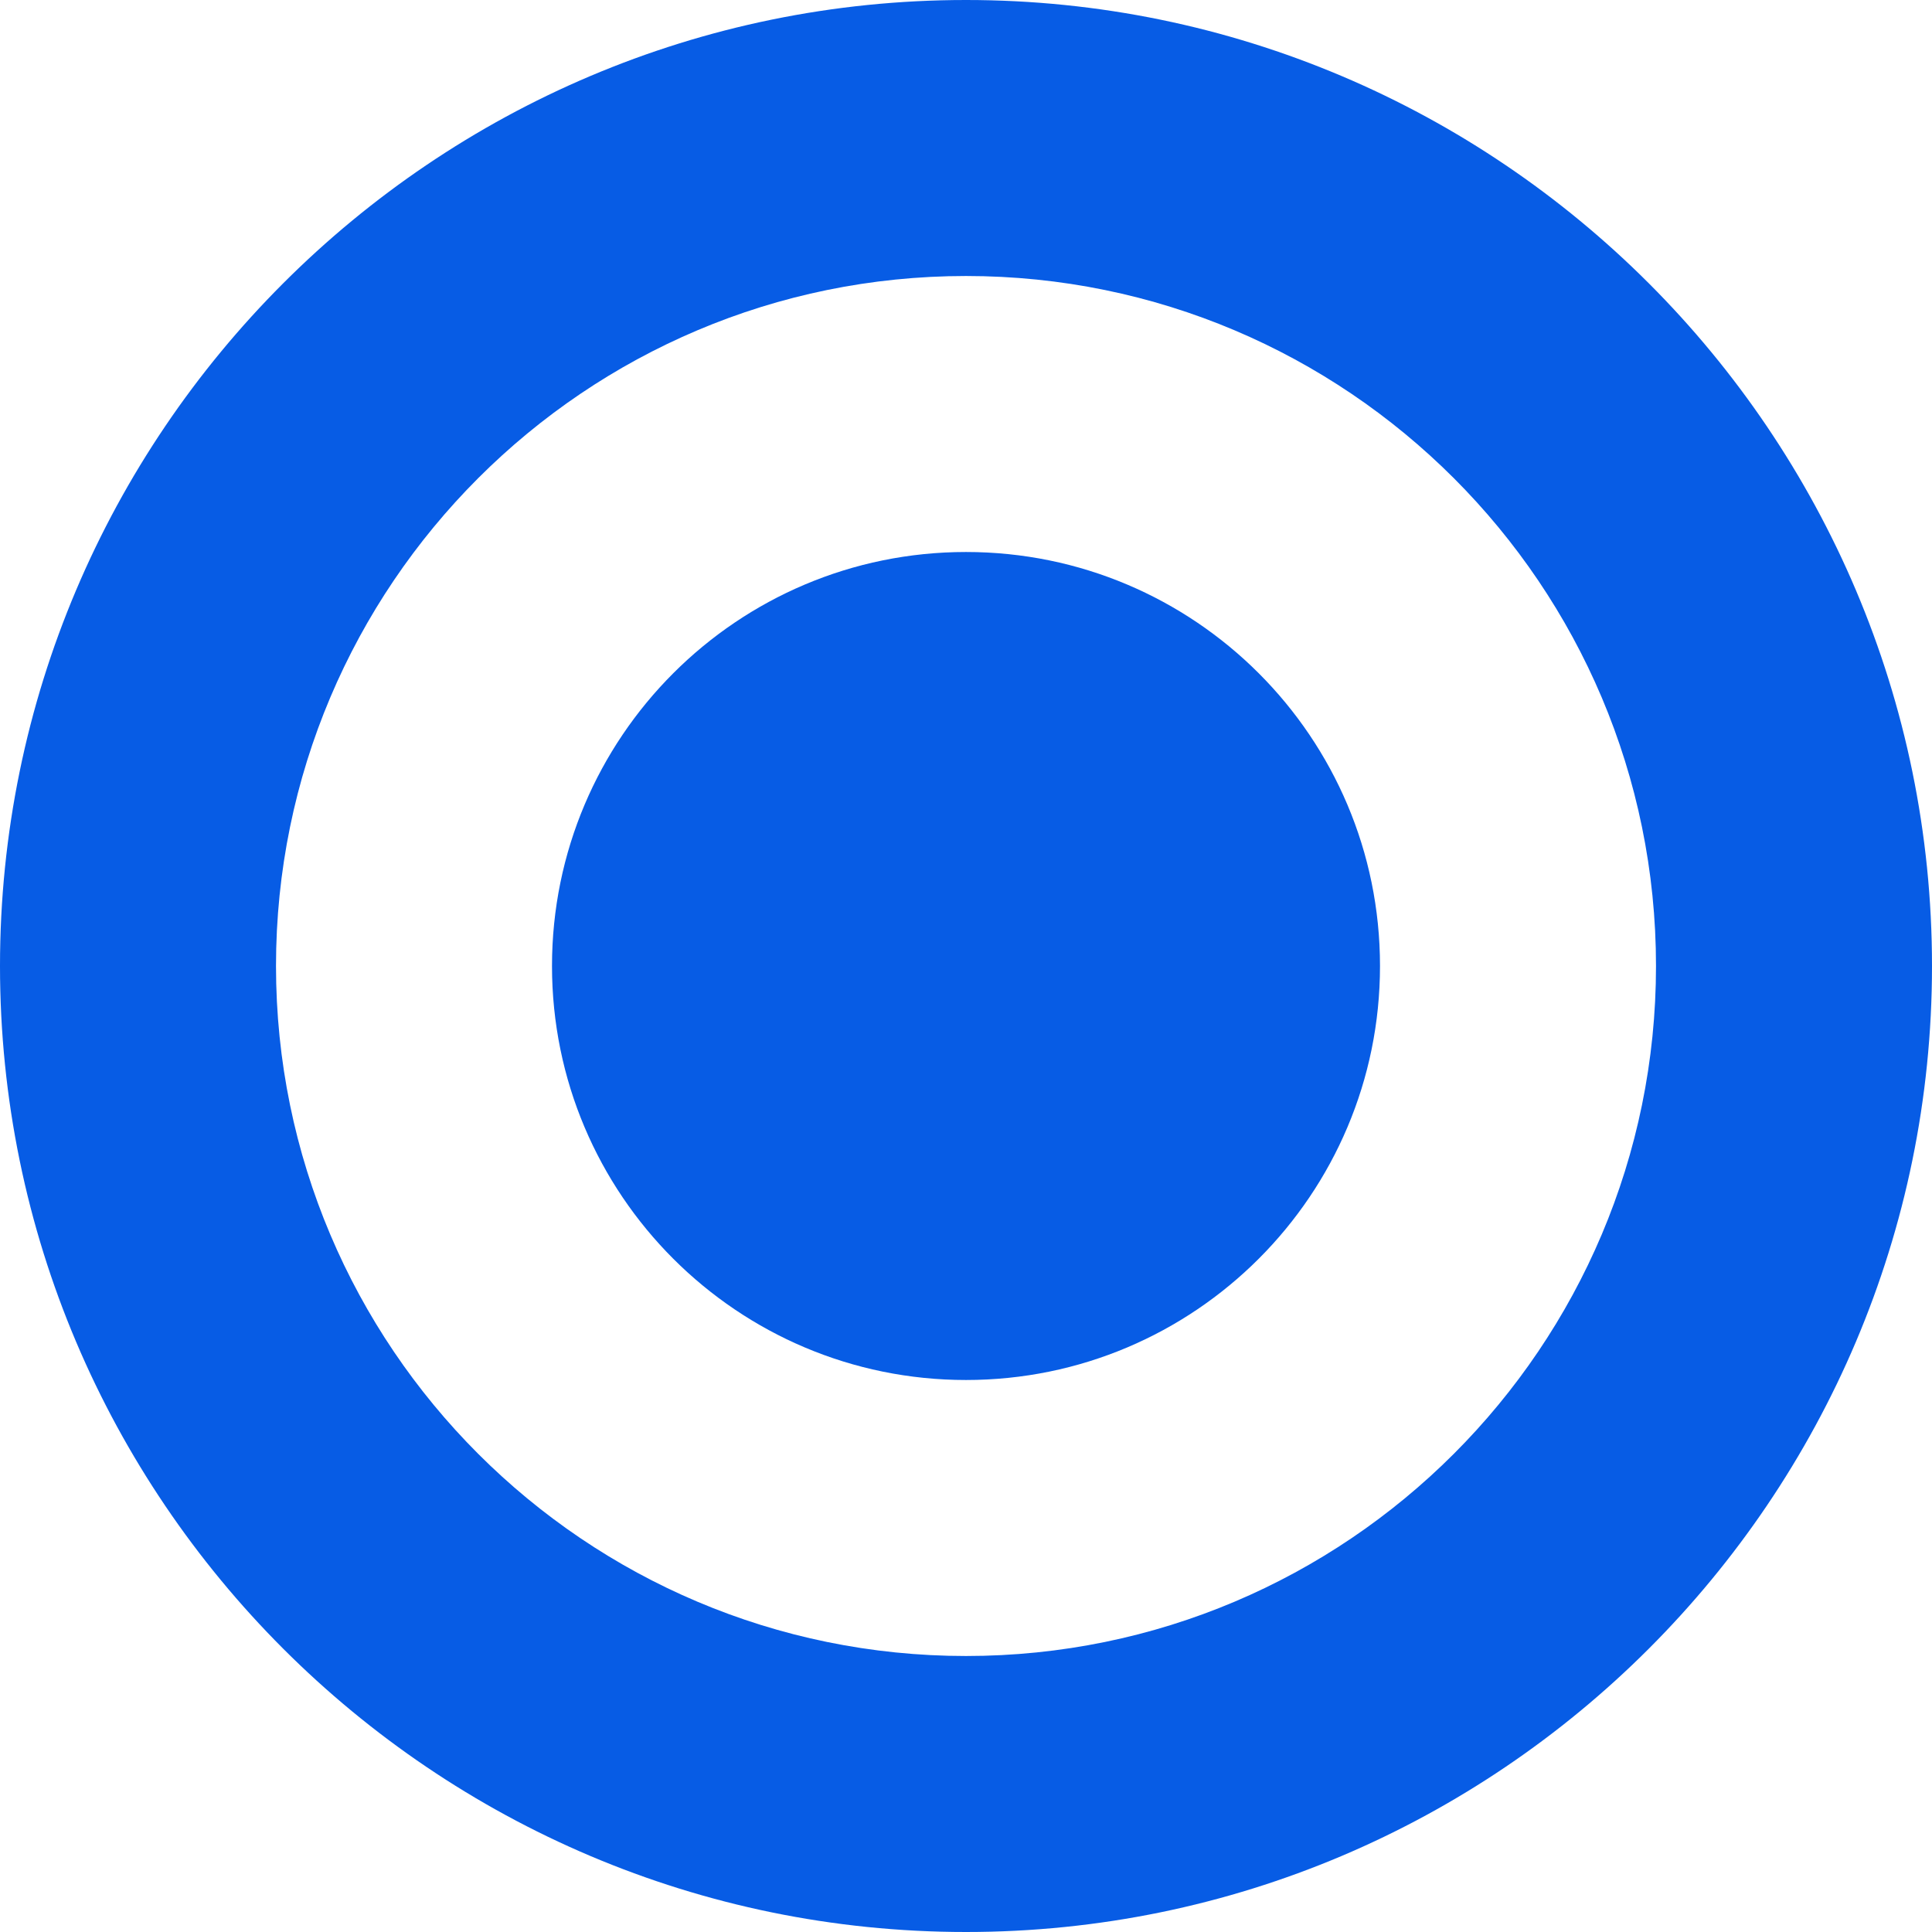
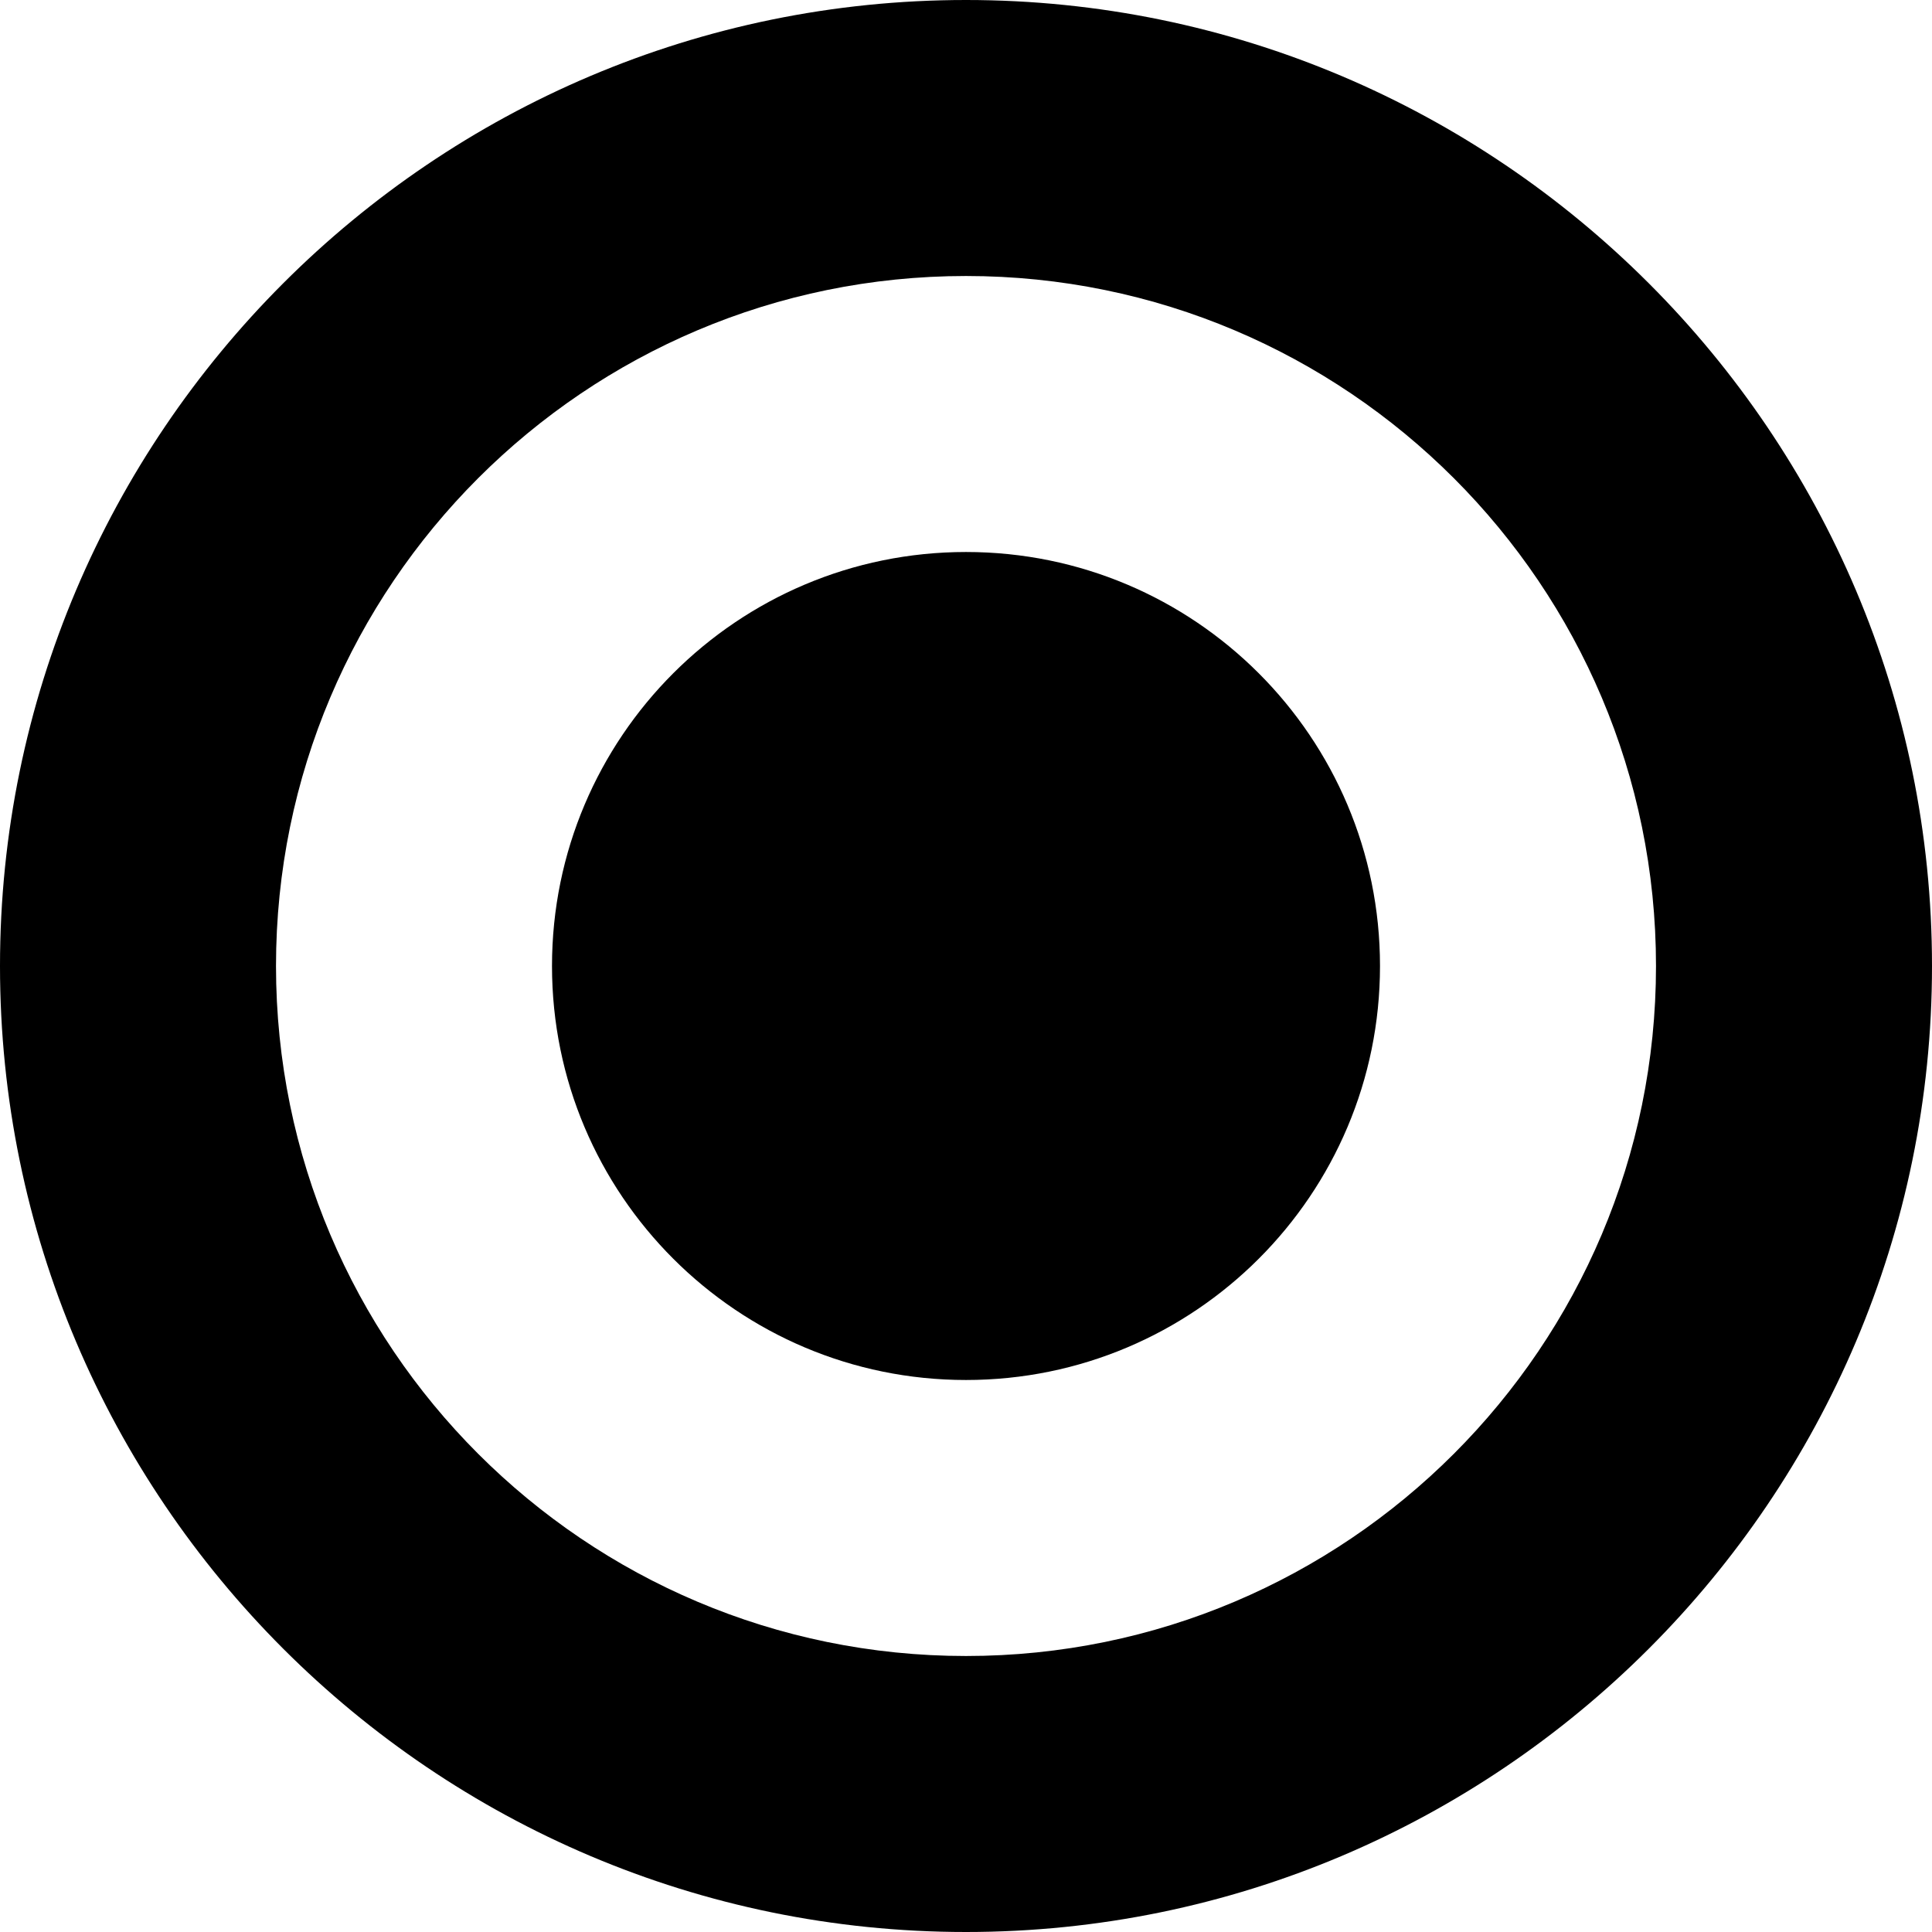
- <svg xmlns="http://www.w3.org/2000/svg" fill="#075CE5" transform="" id="injected-svg" viewBox="5 5 14 14">
+ <svg xmlns="http://www.w3.org/2000/svg" fill="currentColor" transform="" id="injected-svg" viewBox="5 5 14 14">
  <path d="M12 5c-3.86 0-7 3.14-7 7s3.14 7 7 7 7-3.14 7-7-3.14-7-7-7m0 12c-2.76 0-5-2.24-5-5s2.24-5 5-5 5 2.24 5 5-2.24 5-5 5" />
  <path d="M12 9a3 3 0 1 0 0 6 3 3 0 1 0 0-6" />
</svg>
